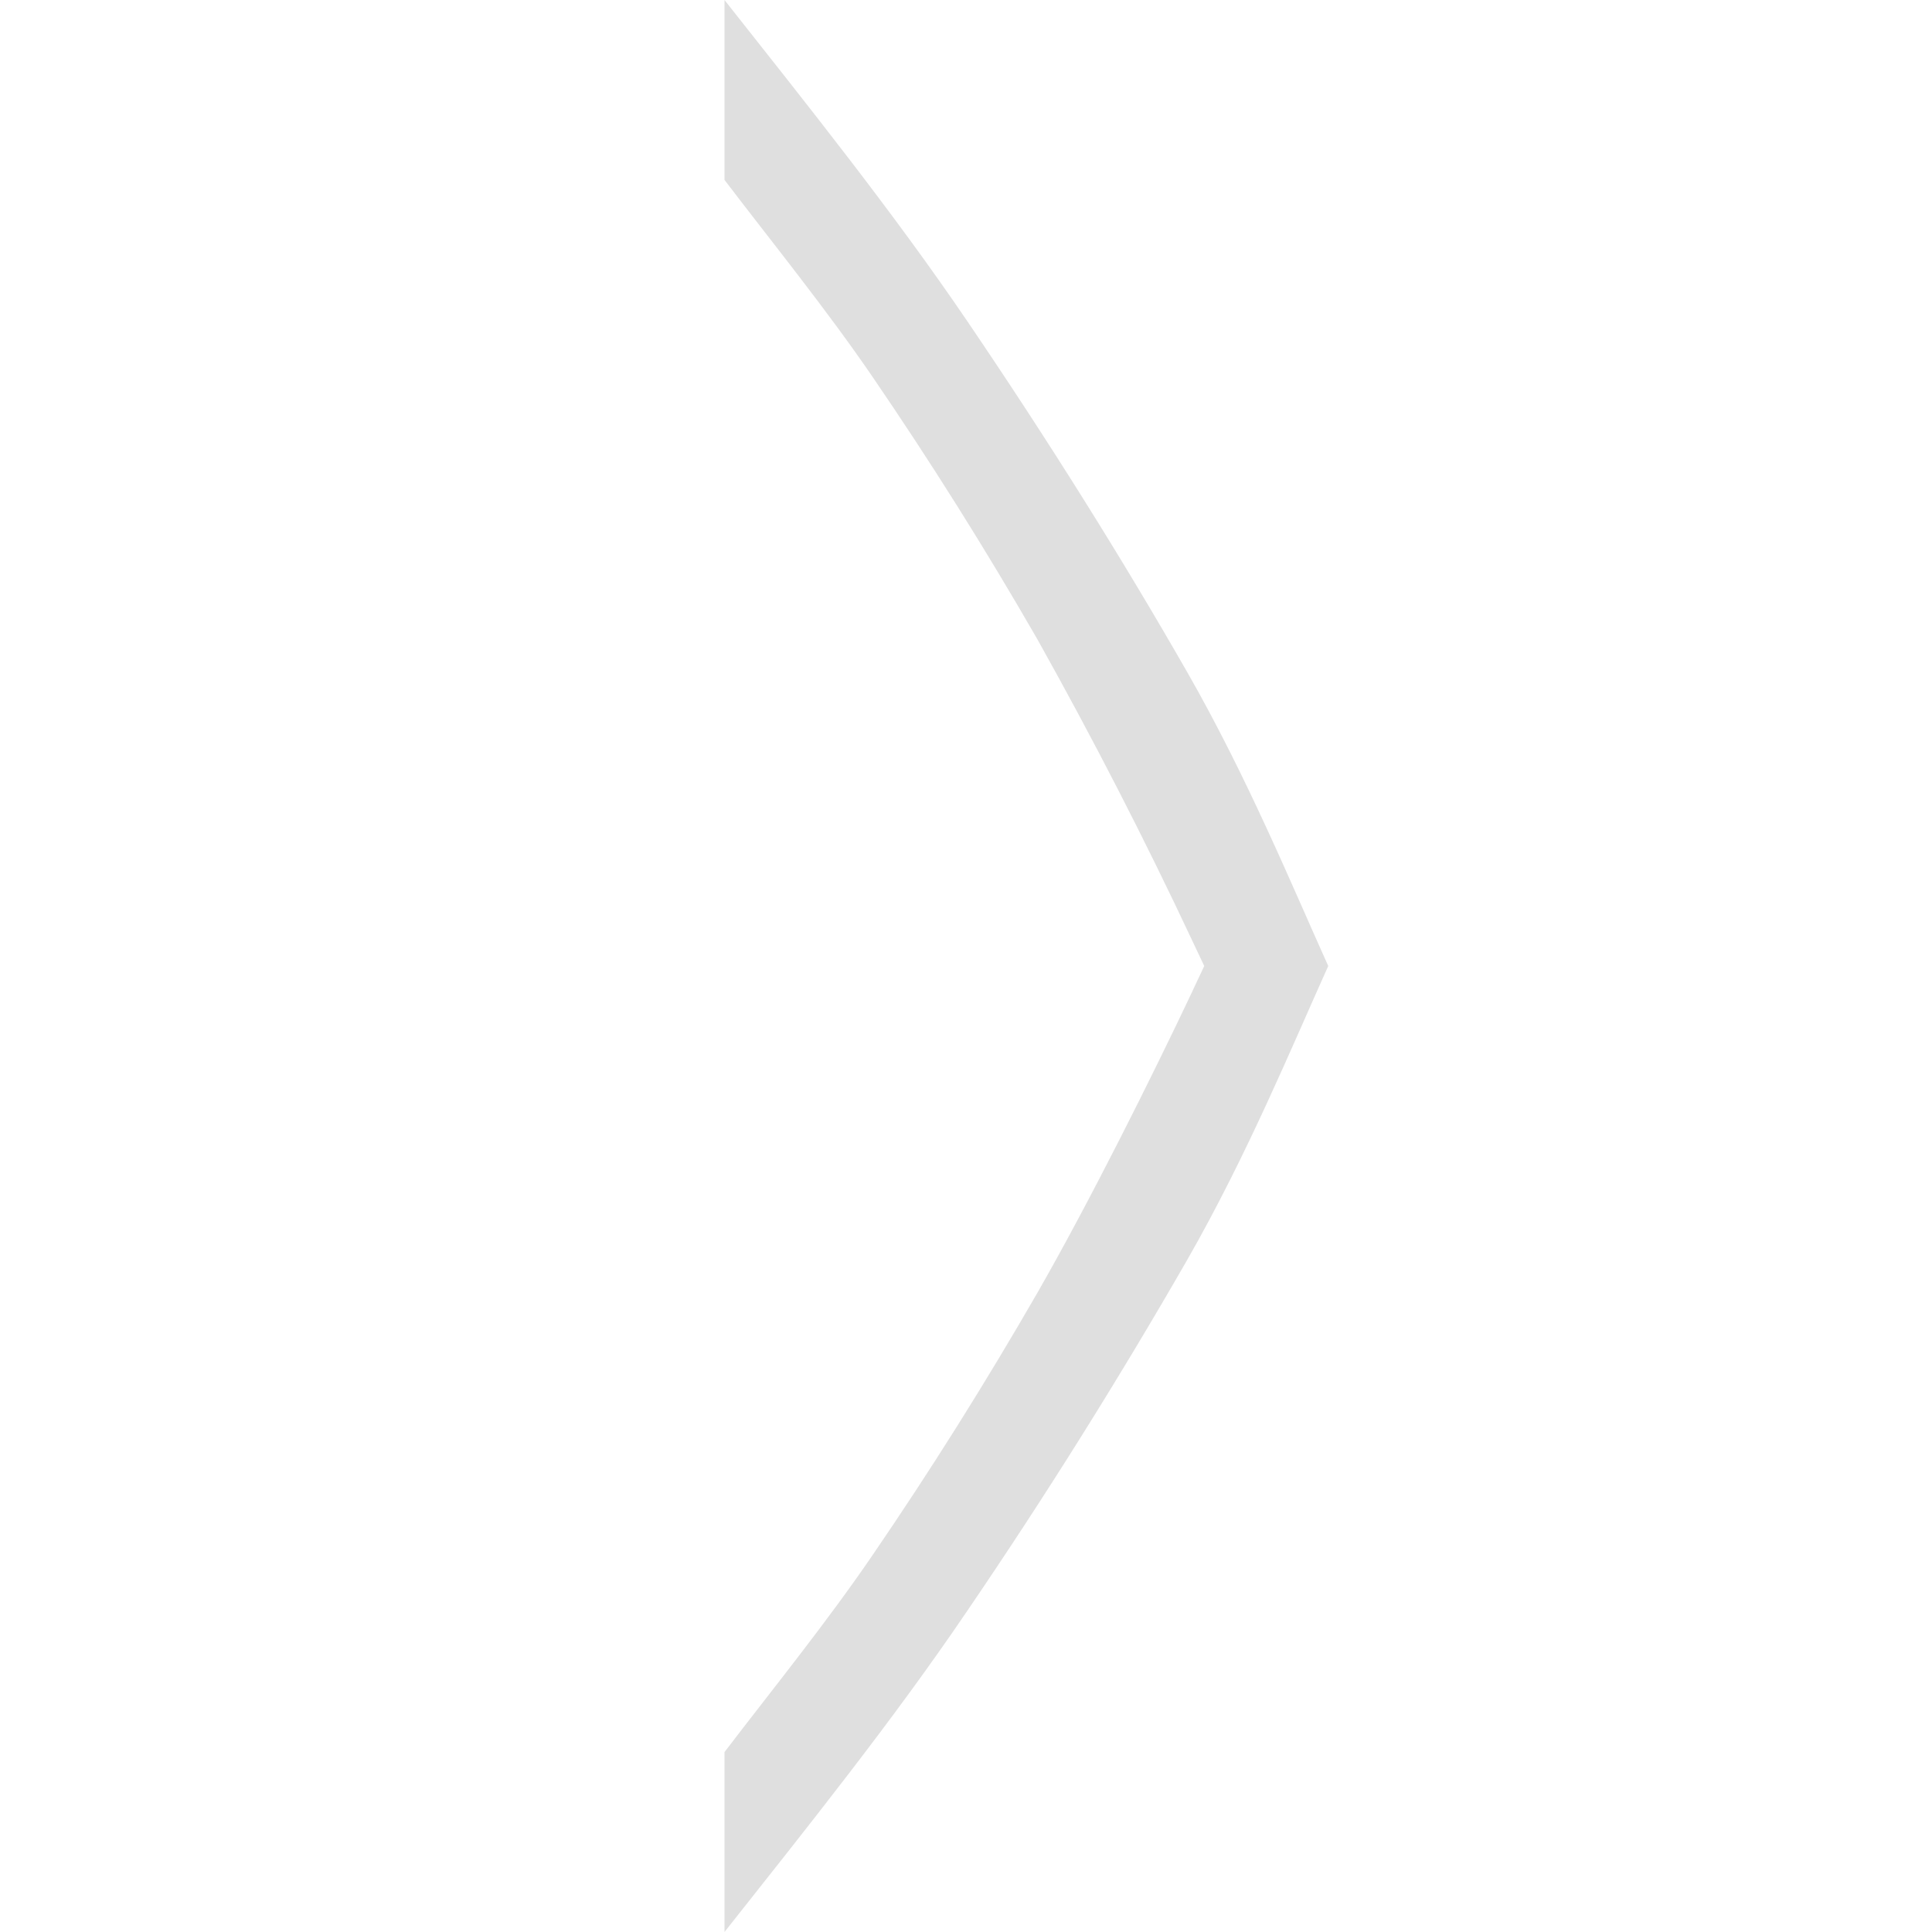
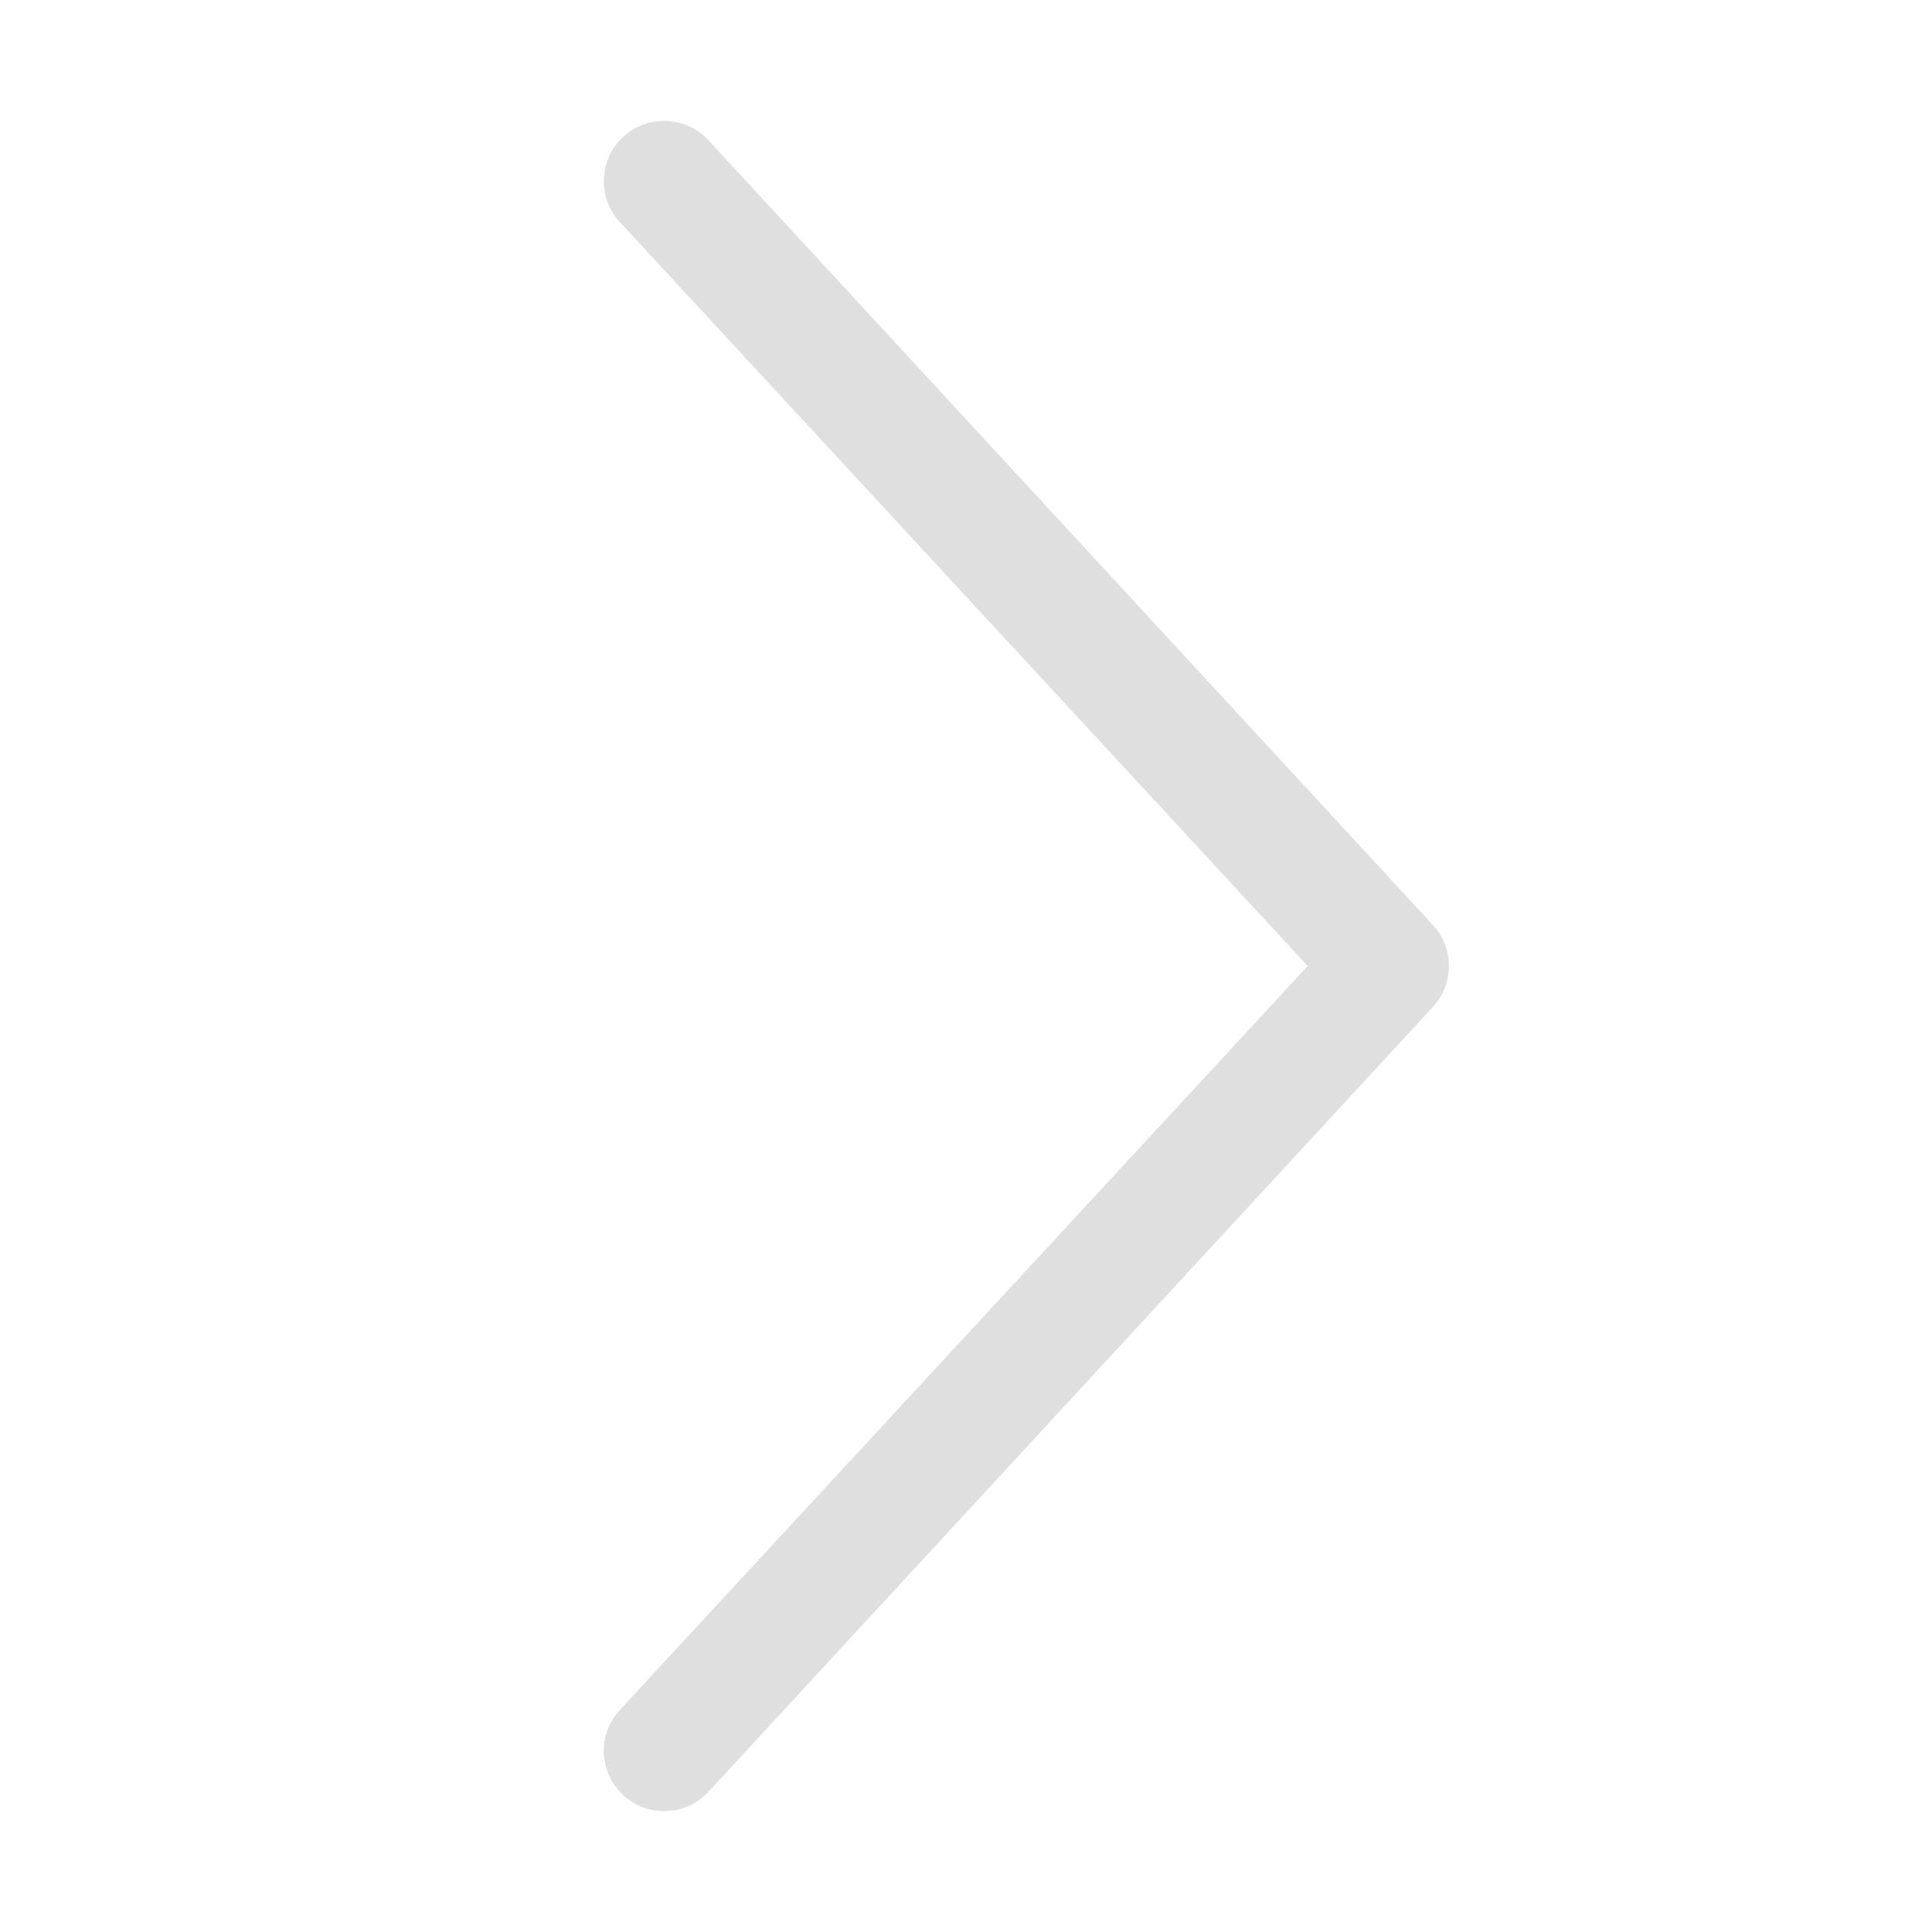
- <svg xmlns="http://www.w3.org/2000/svg" viewBox="0 0 16 16">
-   <path d="M6 0c.69.874 1.397 1.757 2.008 2.656.679 1 1.287 1.972 1.825 2.912.497.868.87 1.774 1.167 2.432-.297.658-.67 1.564-1.167 2.432a44.816 44.816 0 0 1-1.825 2.912c-.61.9-1.317 1.782-2.008 2.656v-1.49c.4-.524.837-1.062 1.222-1.625.486-.71.942-1.437 1.37-2.18.433-.755.95-1.792 1.285-2.5v-.001L9.973 8l-.096-.203a39.108 39.108 0 0 0-1.285-2.501 32.873 32.873 0 0 0-1.37-2.181C6.837 2.553 6.4 2.015 6 1.49V0z" fill="#dfdfdf" />
+ <svg xmlns="http://www.w3.org/2000/svg" version="1.1" viewBox="0 0 16 16" id="svg4">
+   <defs id="defs8" />
+   <path d="m 5,14.494 c -0.001,0.145 0.06,0.283 0.168,0.379 0.206,0.183 0.522,0.165 0.705,-0.041 l 6,-6.5 c 0.168,-0.189 0.168,-0.475 0,-0.664 l -6,-6.5 C 5.69,0.962 5.374,0.944 5.168,1.127 4.962,1.31 4.944,1.626 5.127,1.832 l 5.703,6.168 -5.703,6.168 c -0.08,0.09 -0.125,0.206 -0.127,0.326 z" color="#000000" color-rendering="auto" dominant-baseline="auto" fill="#dfdfdf" image-rendering="auto" shape-rendering="auto" solid-color="#000000" stop-color="#000000" style="font-variant-ligatures:normal;font-variant-position:normal;font-variant-caps:normal;font-variant-numeric:normal;font-variant-alternates:normal;font-variant-east-asian:normal;font-feature-settings:normal;font-variation-settings:normal;text-indent:0;text-decoration-line:none;text-decoration-style:solid;text-decoration-color:#000000;text-transform:none;text-orientation:mixed;white-space:normal;shape-padding:0;shape-margin:0;inline-size:0;isolation:auto;mix-blend-mode:normal" id="path2" />
</svg>
